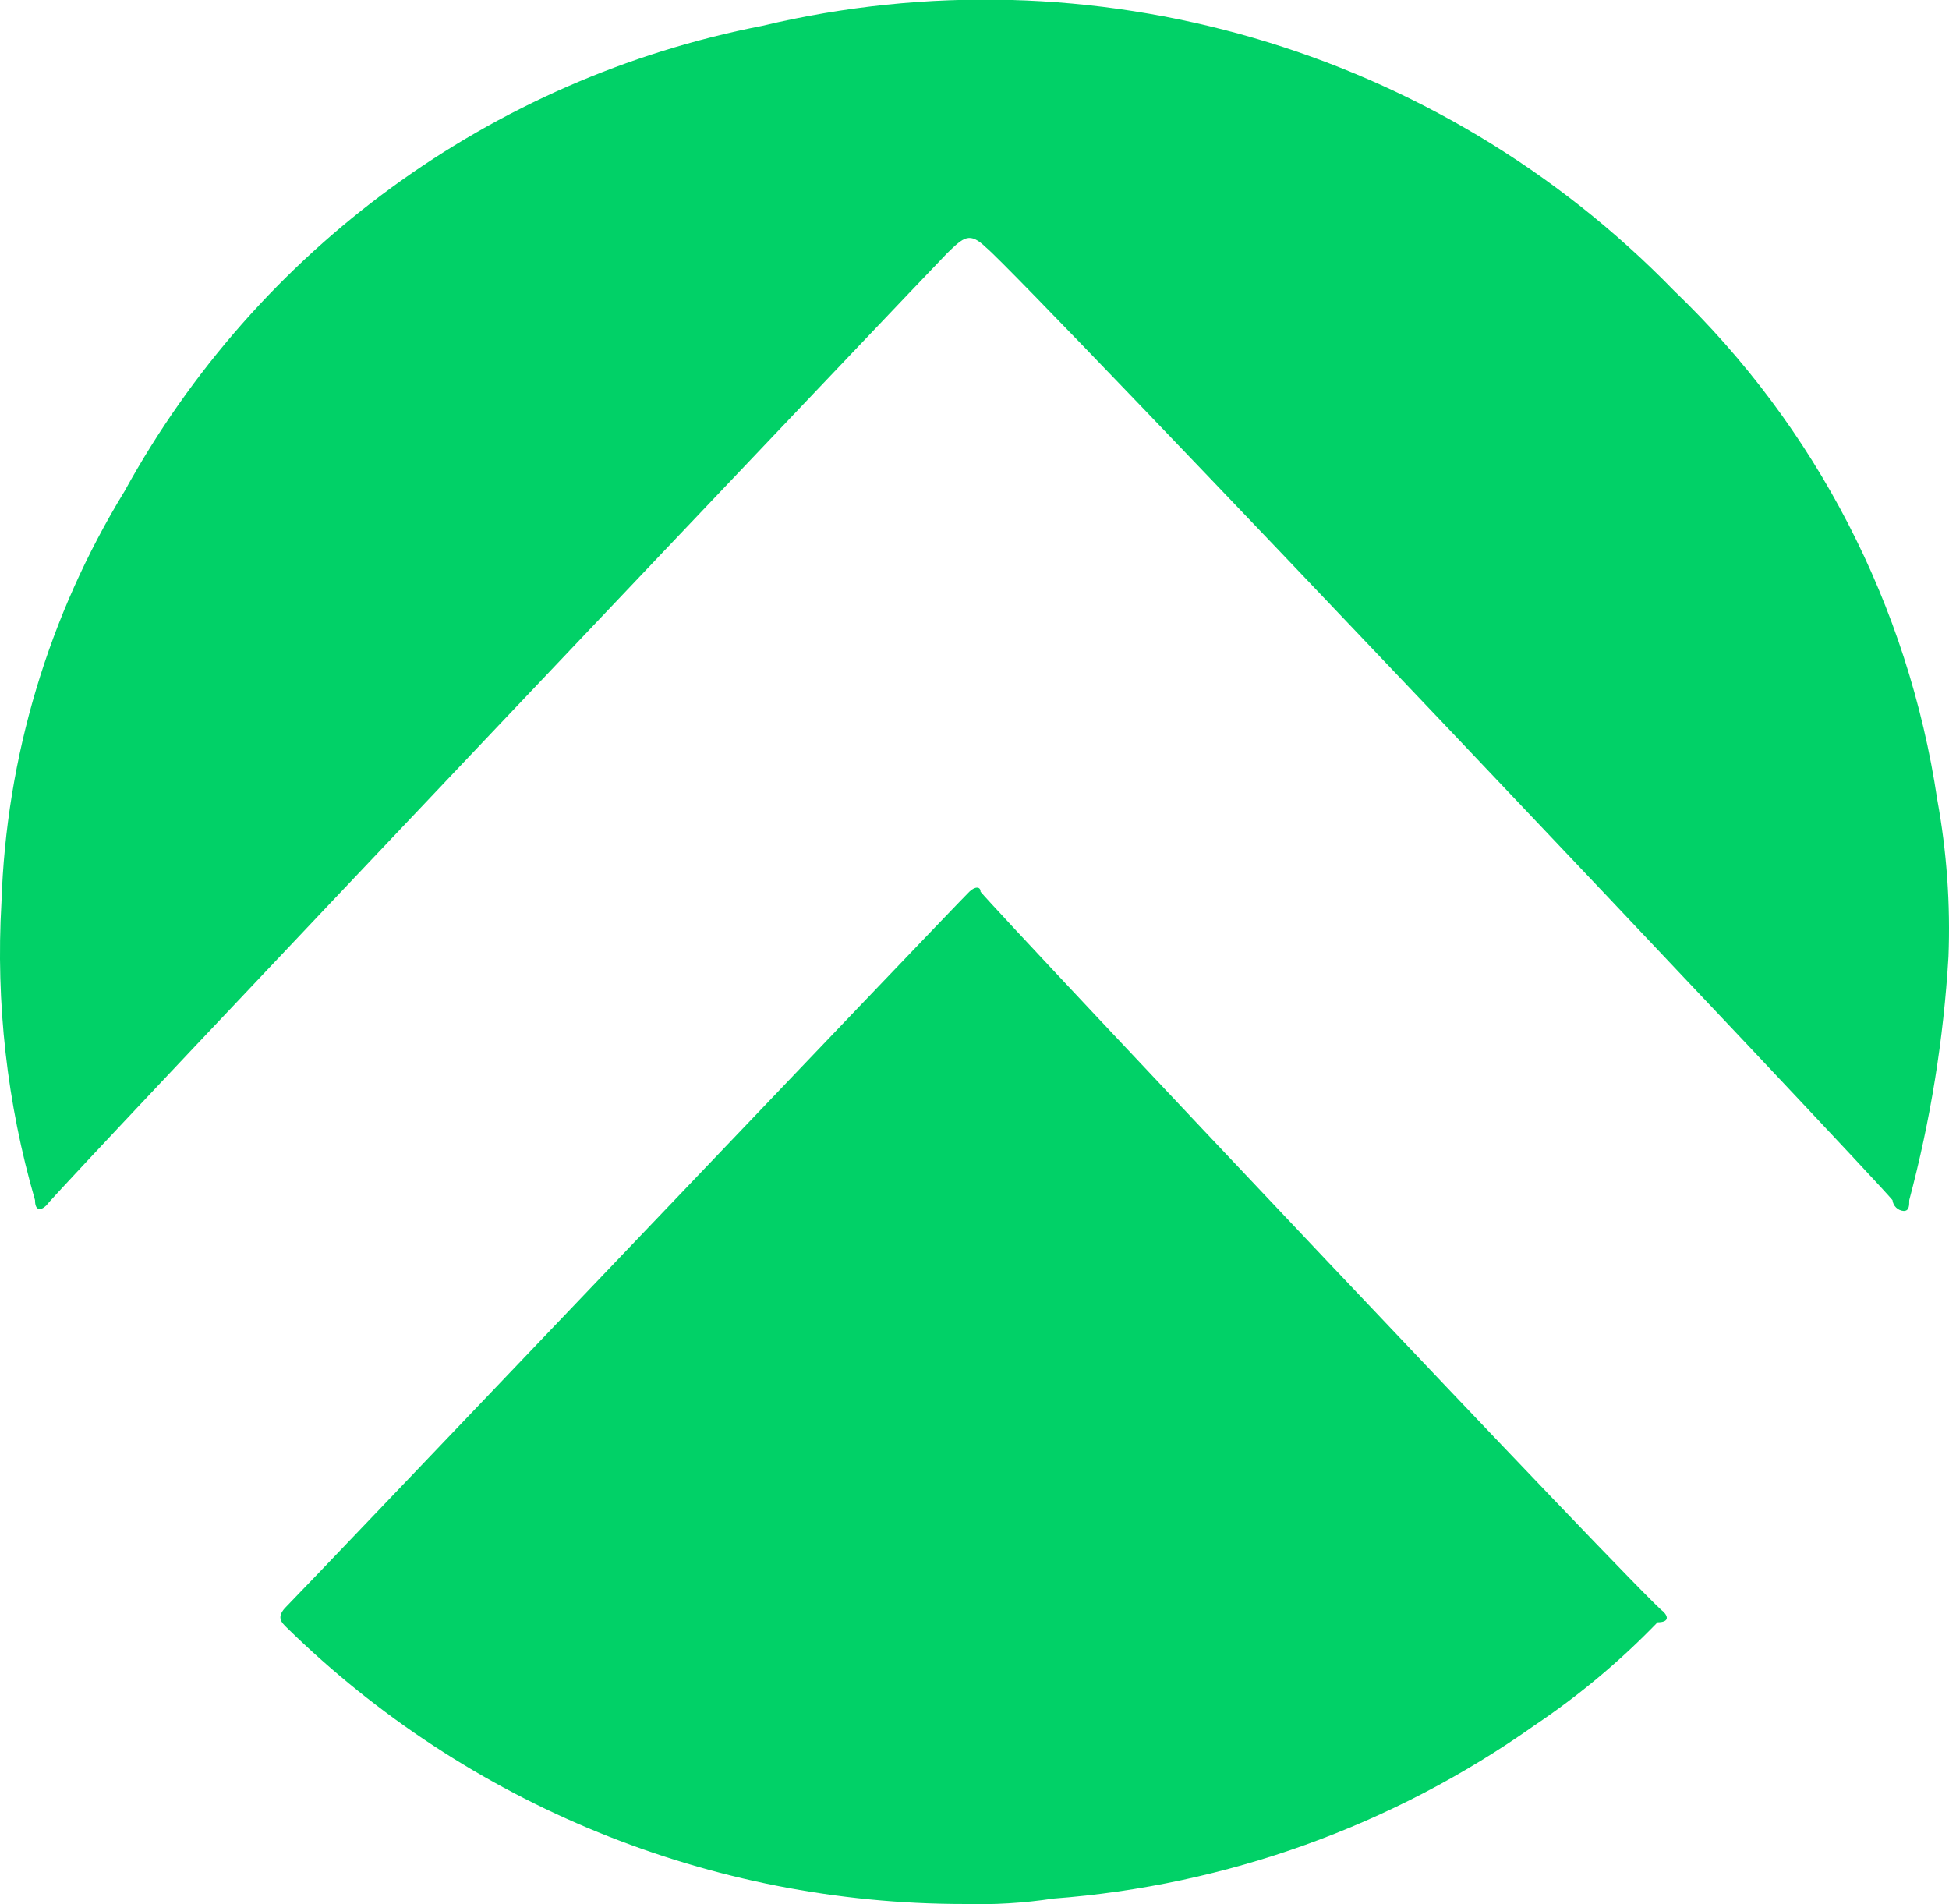
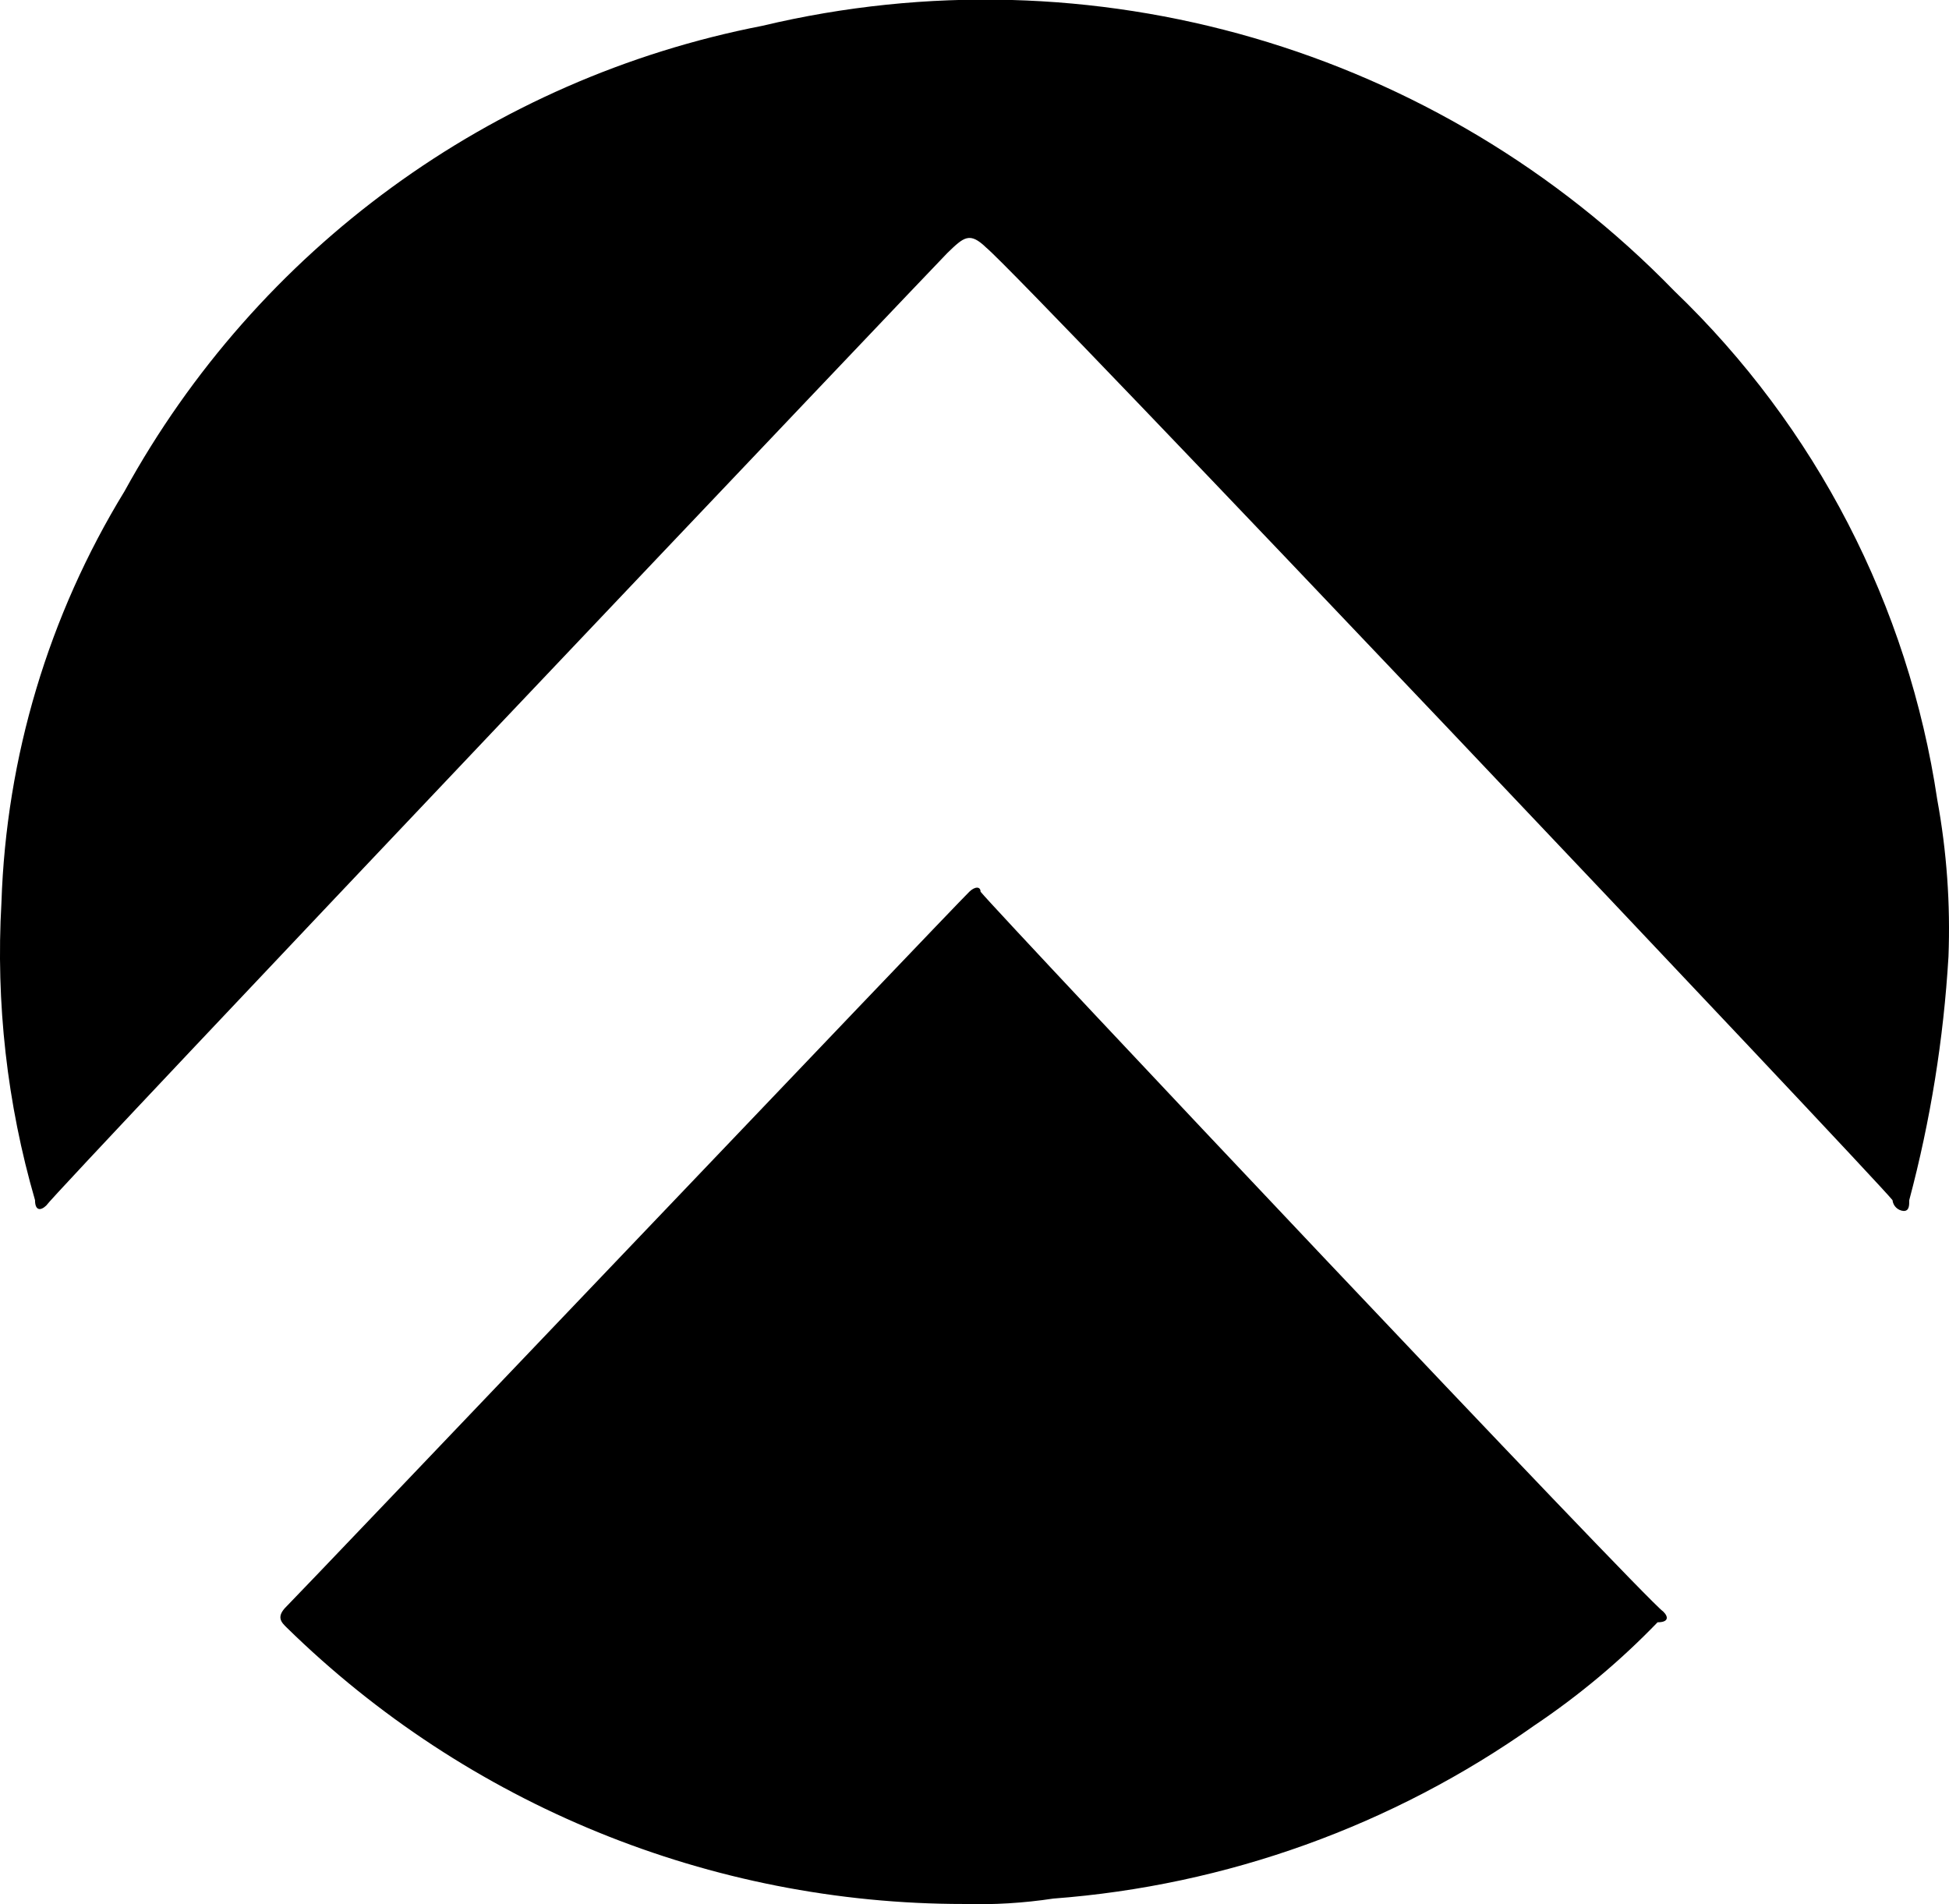
<svg xmlns="http://www.w3.org/2000/svg" width="25.595" height="25" viewBox="0 0 25.595 25">
  <defs>
-     <style>.a{fill:#01d167;}</style>
+     <style>.logoSmall-a{fill:currentColor;}</style>
  </defs>
-   <path class="a" d="M25.073,15.759c0,.071,0,.142-.073.142a.159.159,0,0,1-.147-.142c-.22-.284-11.388-12.08-11.9-12.506-.22-.213-.294-.142-.514.071C12.363,3.395.754,15.617.607,15.83.534,15.9.46,15.9.46,15.759a11.641,11.641,0,0,1-.441-3.908,11.032,11.032,0,0,1,1.616-5.4A12.217,12.217,0,0,1,10.011.339,12.62,12.62,0,0,1,21.988,3.821a11.636,11.636,0,0,1,3.453,6.68,9.408,9.408,0,0,1,.147,2.061A16.11,16.11,0,0,1,25.073,15.759Z" transform="translate(0 0)" />
-   <path class="a" d="M.085,9.717c-.073-.071-.147-.142,0-.284S8.828.266,9.048.053c.073-.071.147-.071.147,0,.294.355,8.743,9.309,8.964,9.451.073.071.073.142-.073.142A9.965,9.965,0,0,1,16.469,11a12.563,12.563,0,0,1-6.319,2.274,6.53,6.53,0,0,1-1.176.071A12.7,12.7,0,0,1,.085,9.717Z" transform="translate(3.682 11.656)" />
+   <path class="logoSmall-a" d="M25.073,15.759c0,.071,0,.142-.073.142a.159.159,0,0,1-.147-.142c-.22-.284-11.388-12.08-11.9-12.506-.22-.213-.294-.142-.514.071C12.363,3.395.754,15.617.607,15.83.534,15.9.46,15.9.46,15.759a11.641,11.641,0,0,1-.441-3.908,11.032,11.032,0,0,1,1.616-5.4A12.217,12.217,0,0,1,10.011.339,12.62,12.62,0,0,1,21.988,3.821a11.636,11.636,0,0,1,3.453,6.68,9.408,9.408,0,0,1,.147,2.061A16.11,16.11,0,0,1,25.073,15.759Z" transform="translate(0 0)" />
+   <path class="logoSmall-a" d="M.085,9.717c-.073-.071-.147-.142,0-.284S8.828.266,9.048.053c.073-.071.147-.071.147,0,.294.355,8.743,9.309,8.964,9.451.073.071.073.142-.073.142A9.965,9.965,0,0,1,16.469,11a12.563,12.563,0,0,1-6.319,2.274,6.53,6.53,0,0,1-1.176.071A12.7,12.7,0,0,1,.085,9.717Z" transform="translate(3.682 11.656)" />
</svg>
